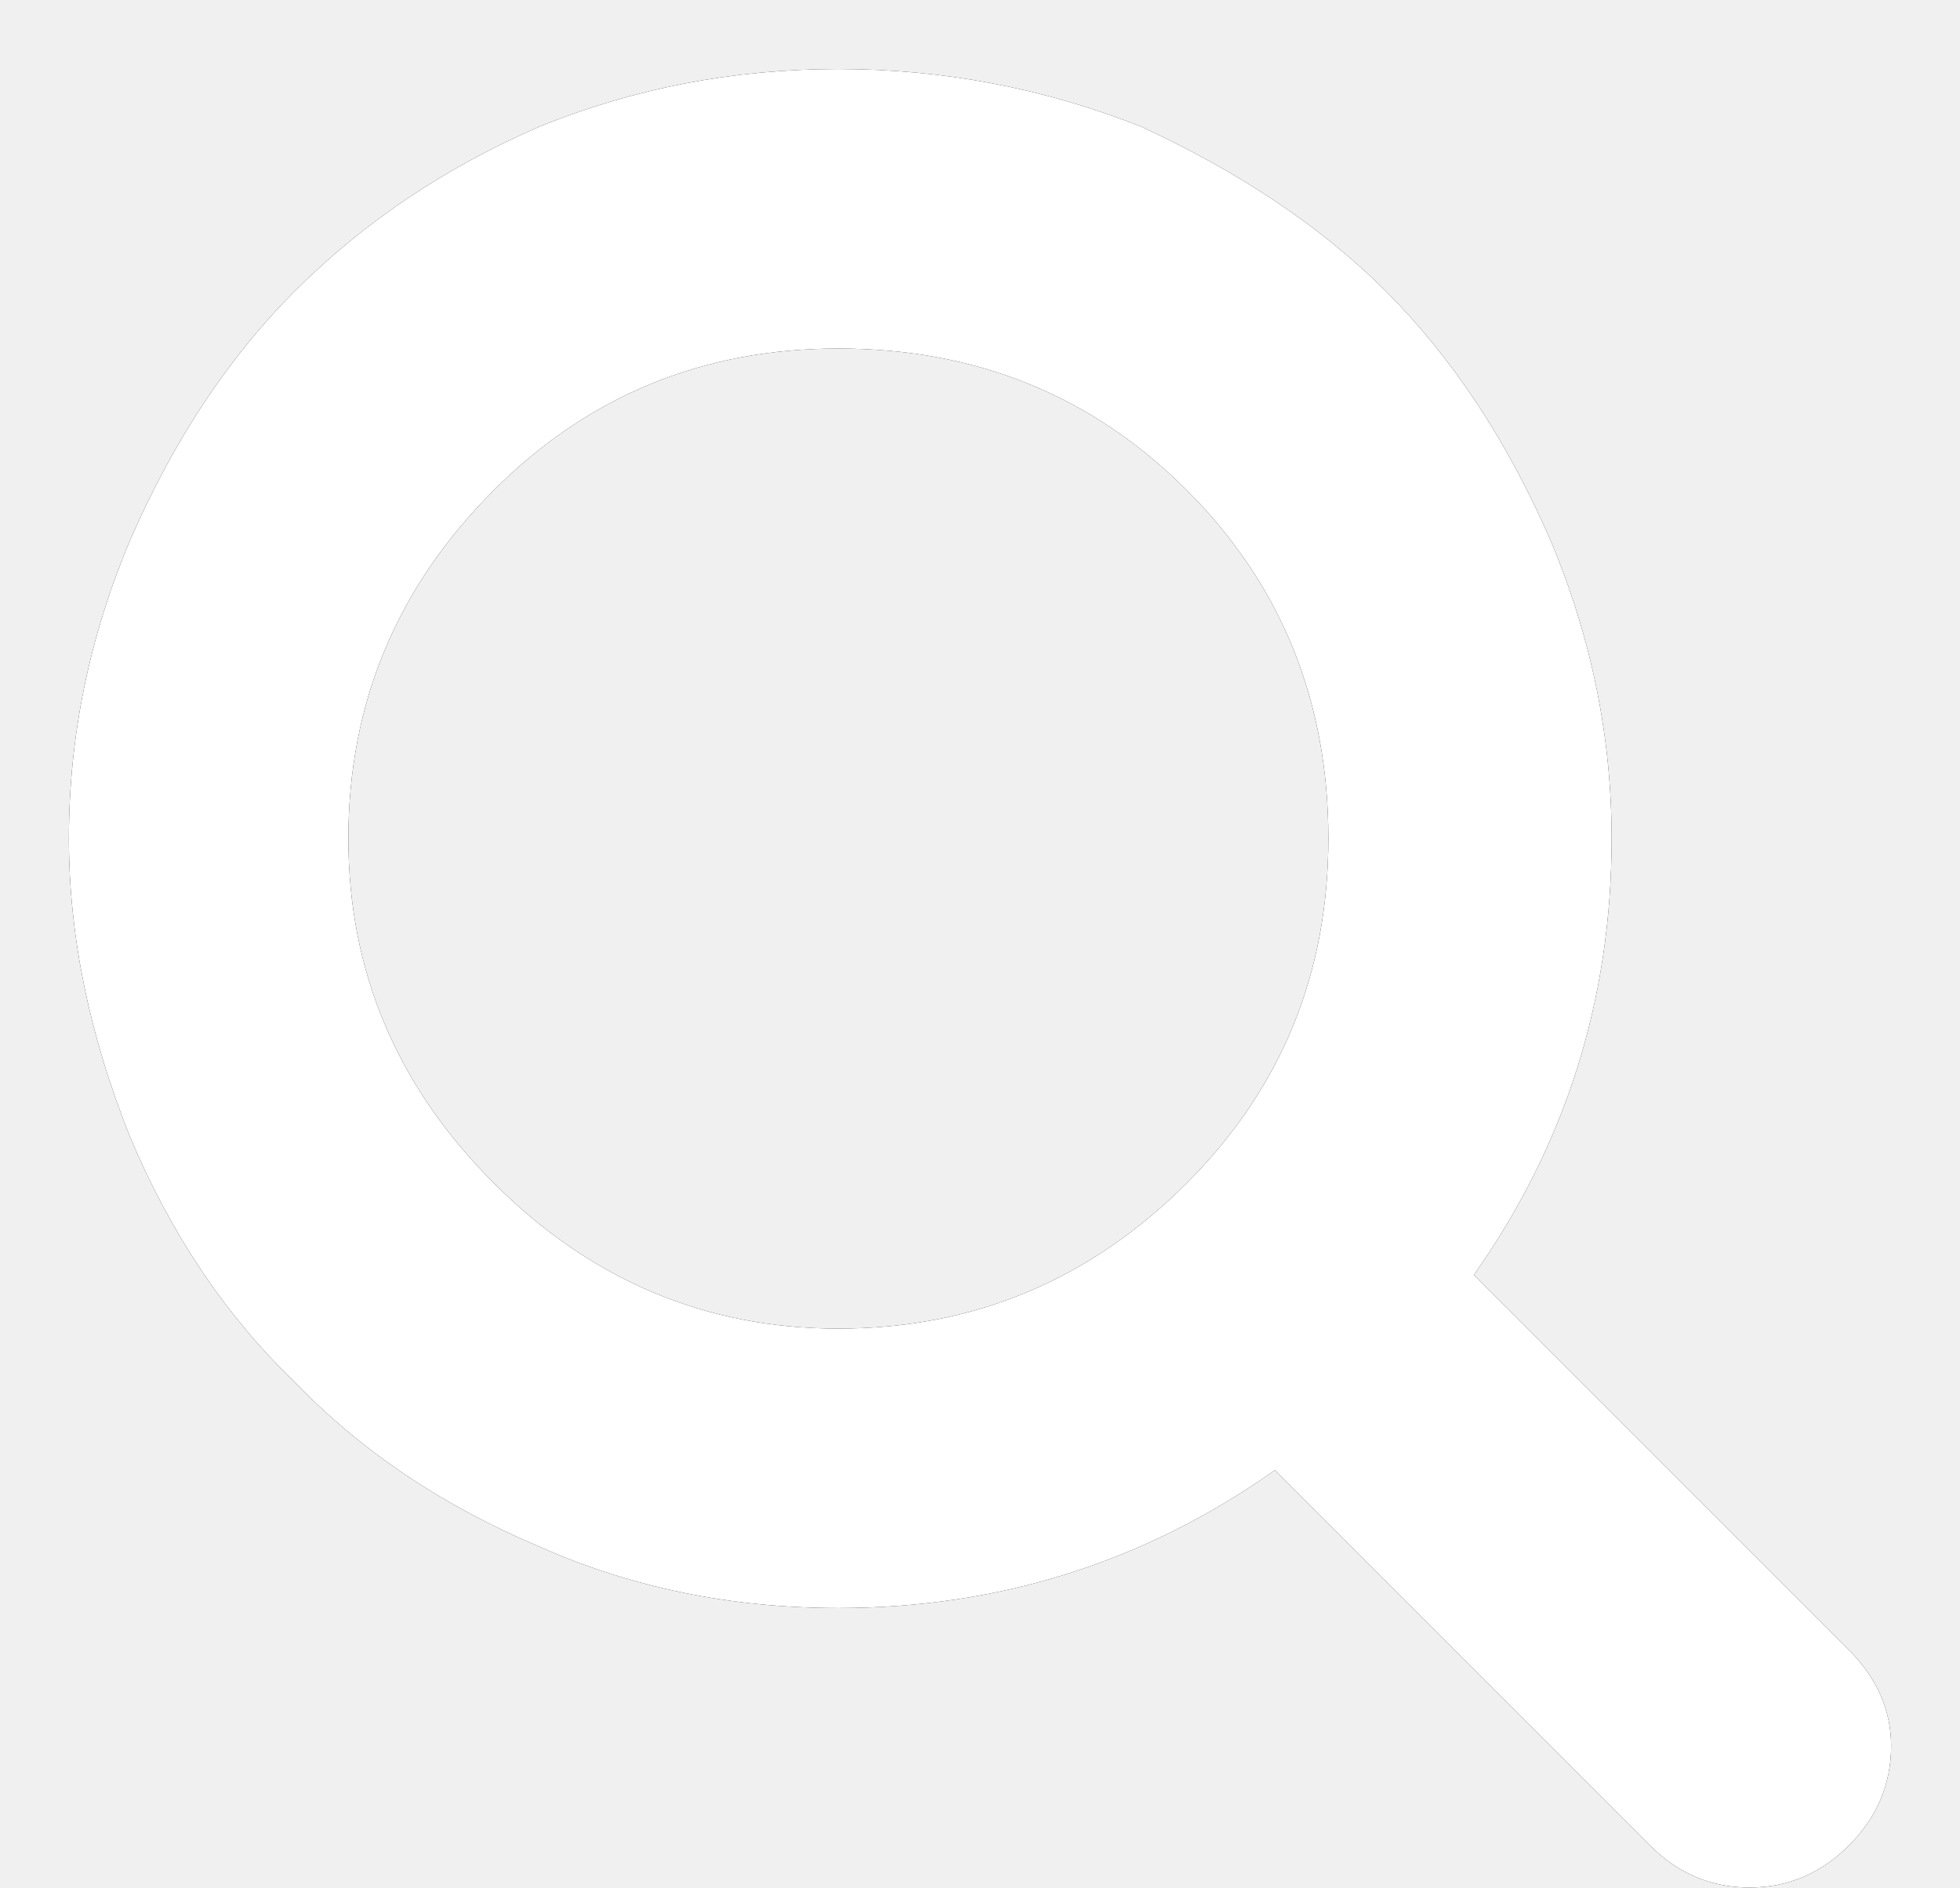
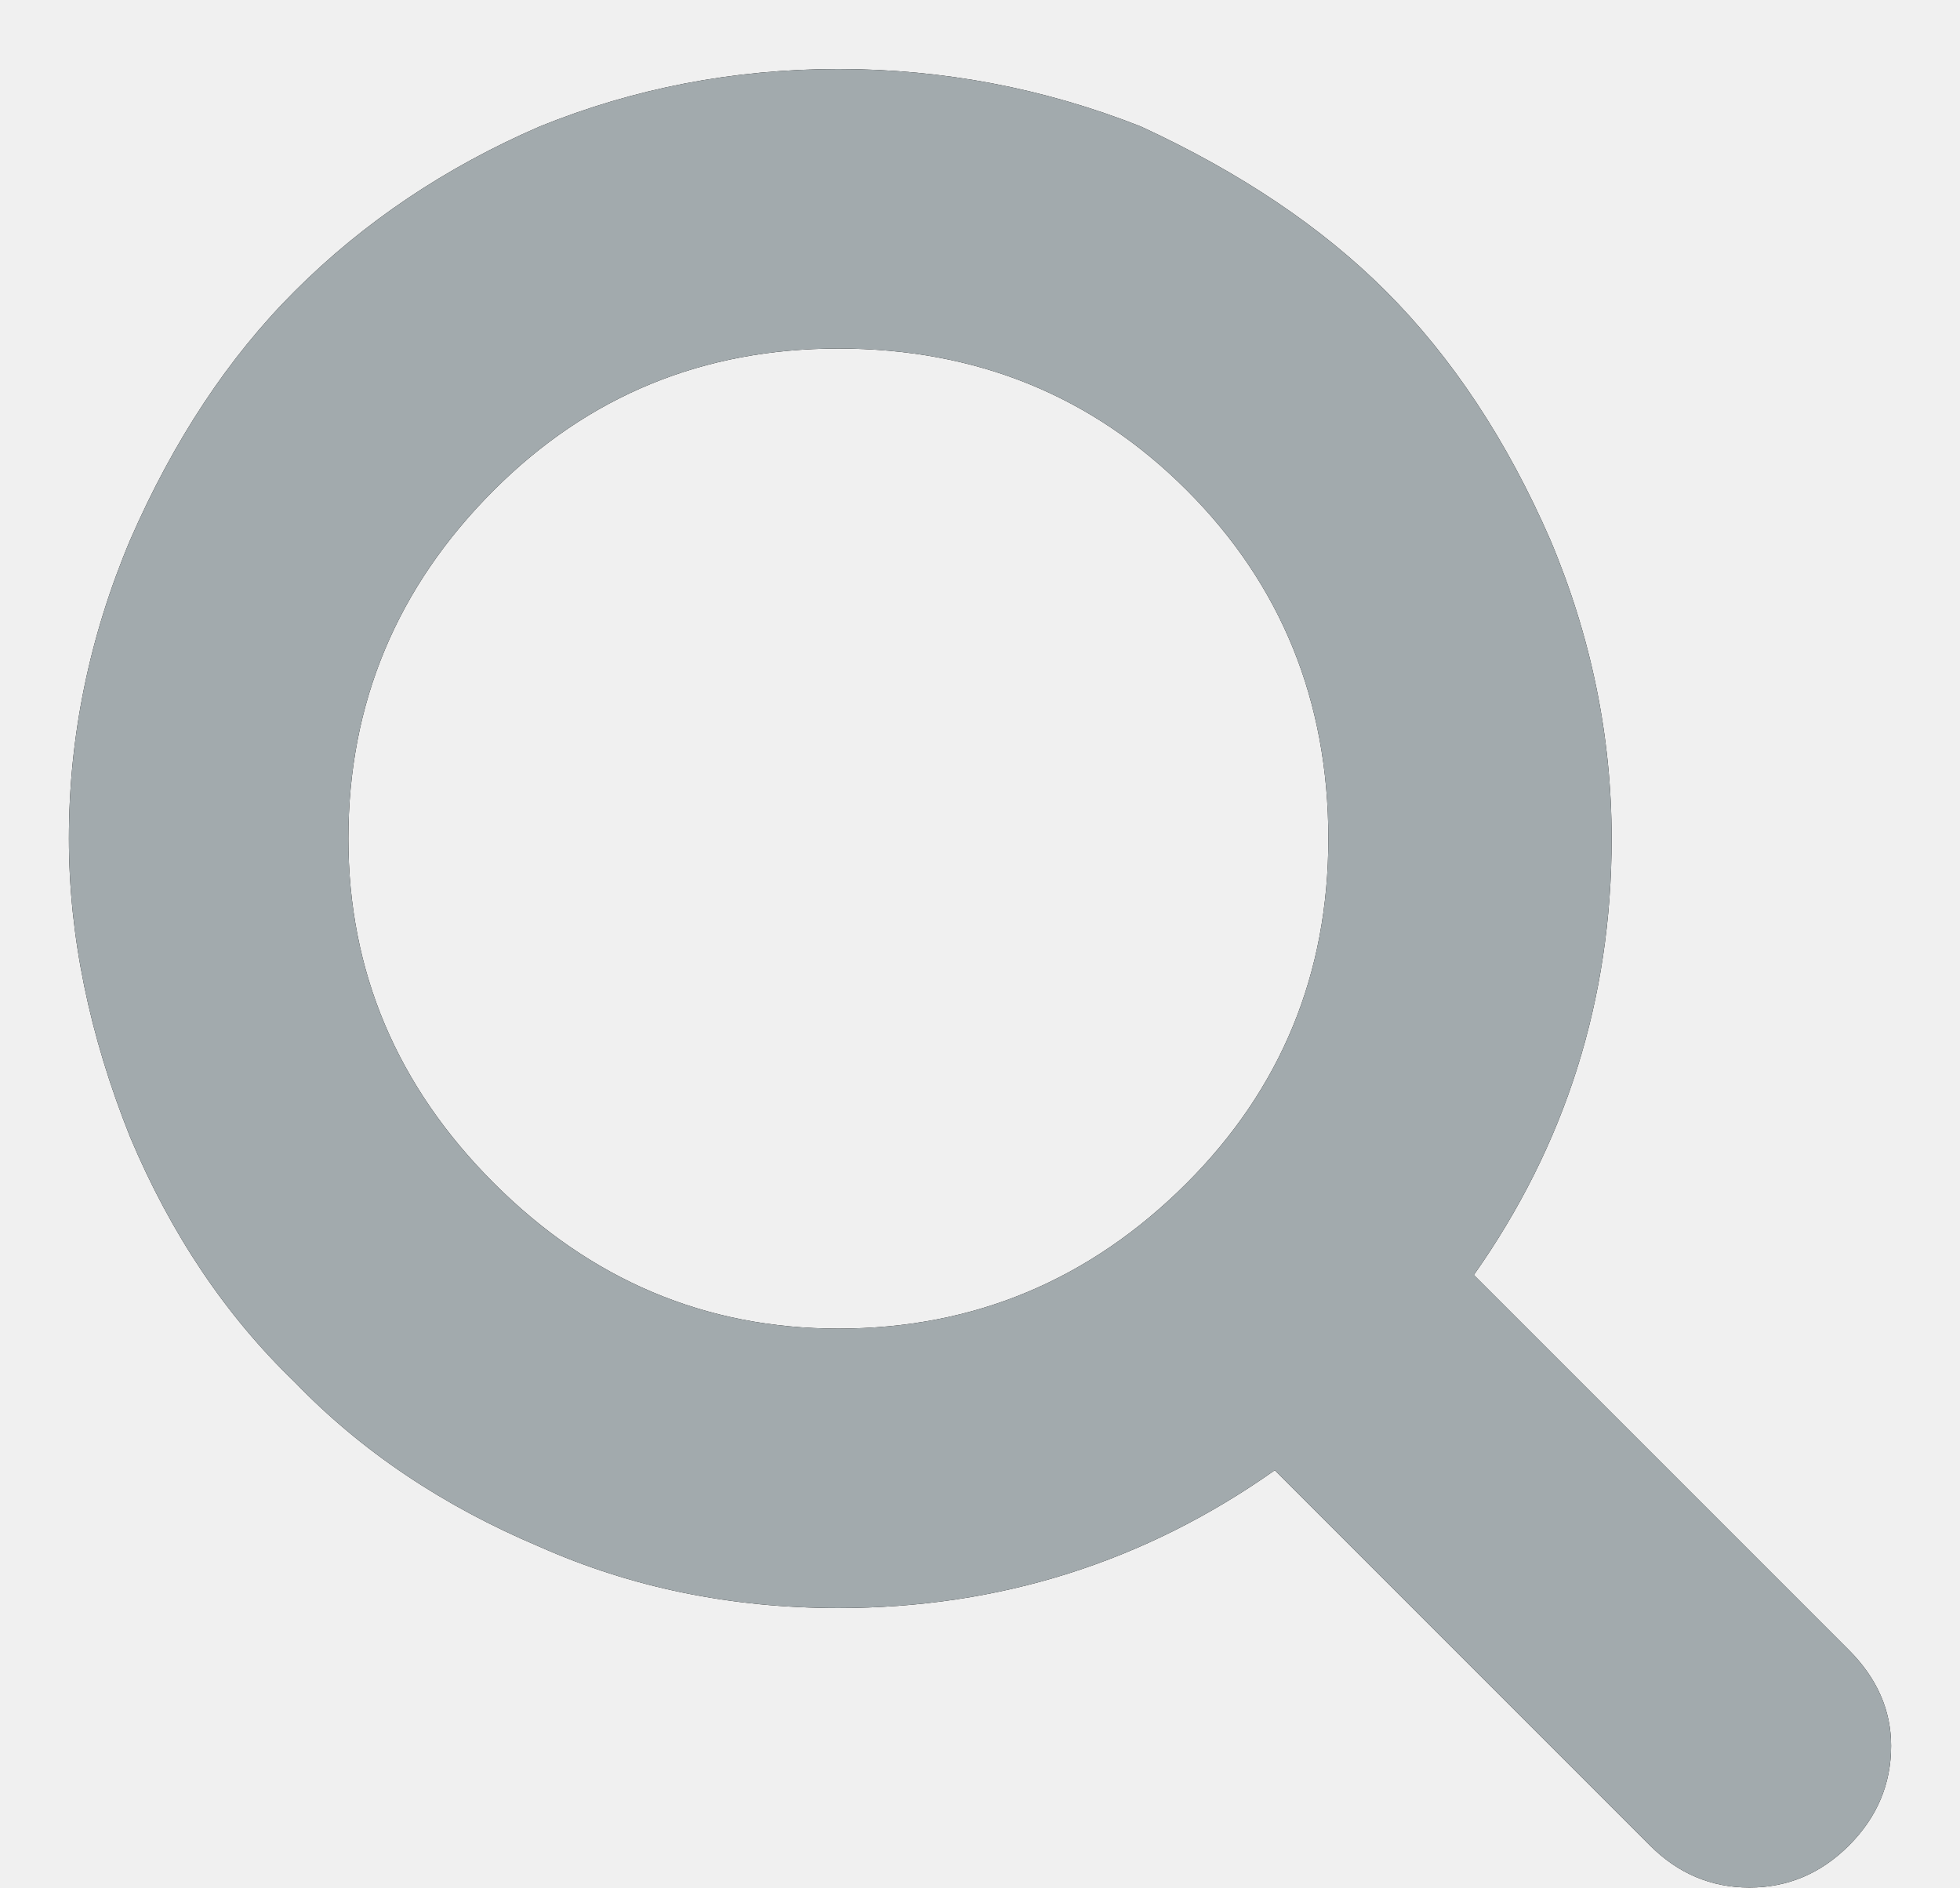
<svg xmlns="http://www.w3.org/2000/svg" xmlns:xlink="http://www.w3.org/1999/xlink" width="27" height="26" viewBox="0 0 27 26">
  <defs>
    <path id="a" d="M18.299,12.551 C18.299,10.652 17.648,9.053 16.348,7.752 C15.047,6.451 13.447,5.801 11.549,5.801 C9.686,5.801 8.104,6.451 6.803,7.752 C5.467,9.088 4.799,10.687 4.799,12.551 C4.799,14.379 5.467,15.961 6.803,17.297 C8.139,18.633 9.721,19.301 11.549,19.301 C13.412,19.301 15.012,18.633 16.348,17.297 C17.648,15.996 18.299,14.414 18.299,12.551 Z M26.051,25.049 C26.051,25.576 25.857,26.033 25.471,26.42 C25.084,26.807 24.627,27 24.1,27 C23.572,27 23.115,26.807 22.729,26.42 L17.561,21.252 C15.768,22.518 13.764,23.15 11.549,23.15 C10.072,23.15 8.701,22.869 7.436,22.307 C6.1,21.744 4.975,20.988 4.061,20.039 C3.111,19.125 2.355,18 1.793,16.664 C1.23,15.258 0.949,13.887 0.949,12.551 C0.949,11.145 1.23,9.773 1.793,8.438 C2.391,7.066 3.146,5.924 4.061,5.01 C5.01,4.061 6.135,3.305 7.436,2.742 C8.736,2.215 10.107,1.951 11.549,1.951 C12.99,1.951 14.379,2.215 15.715,2.742 C17.086,3.375 18.211,4.131 19.09,5.01 C20.004,5.924 20.76,7.066 21.357,8.438 C21.92,9.773 22.201,11.145 22.201,12.551 C22.201,14.766 21.568,16.77 20.303,18.562 L25.471,23.73 C25.857,24.117 26.051,24.557 26.051,25.049 Z" />
  </defs>
  <g fill="none" fill-rule="evenodd" transform="translate(0 -1)">
    <use fill="#000000" xlink:href="#a" />
-     <use fill="#FFFFFF" xlink:href="#a" />
+     <use fill="#A2AAAD" xlink:href="#a" />
  </g>
</svg>
